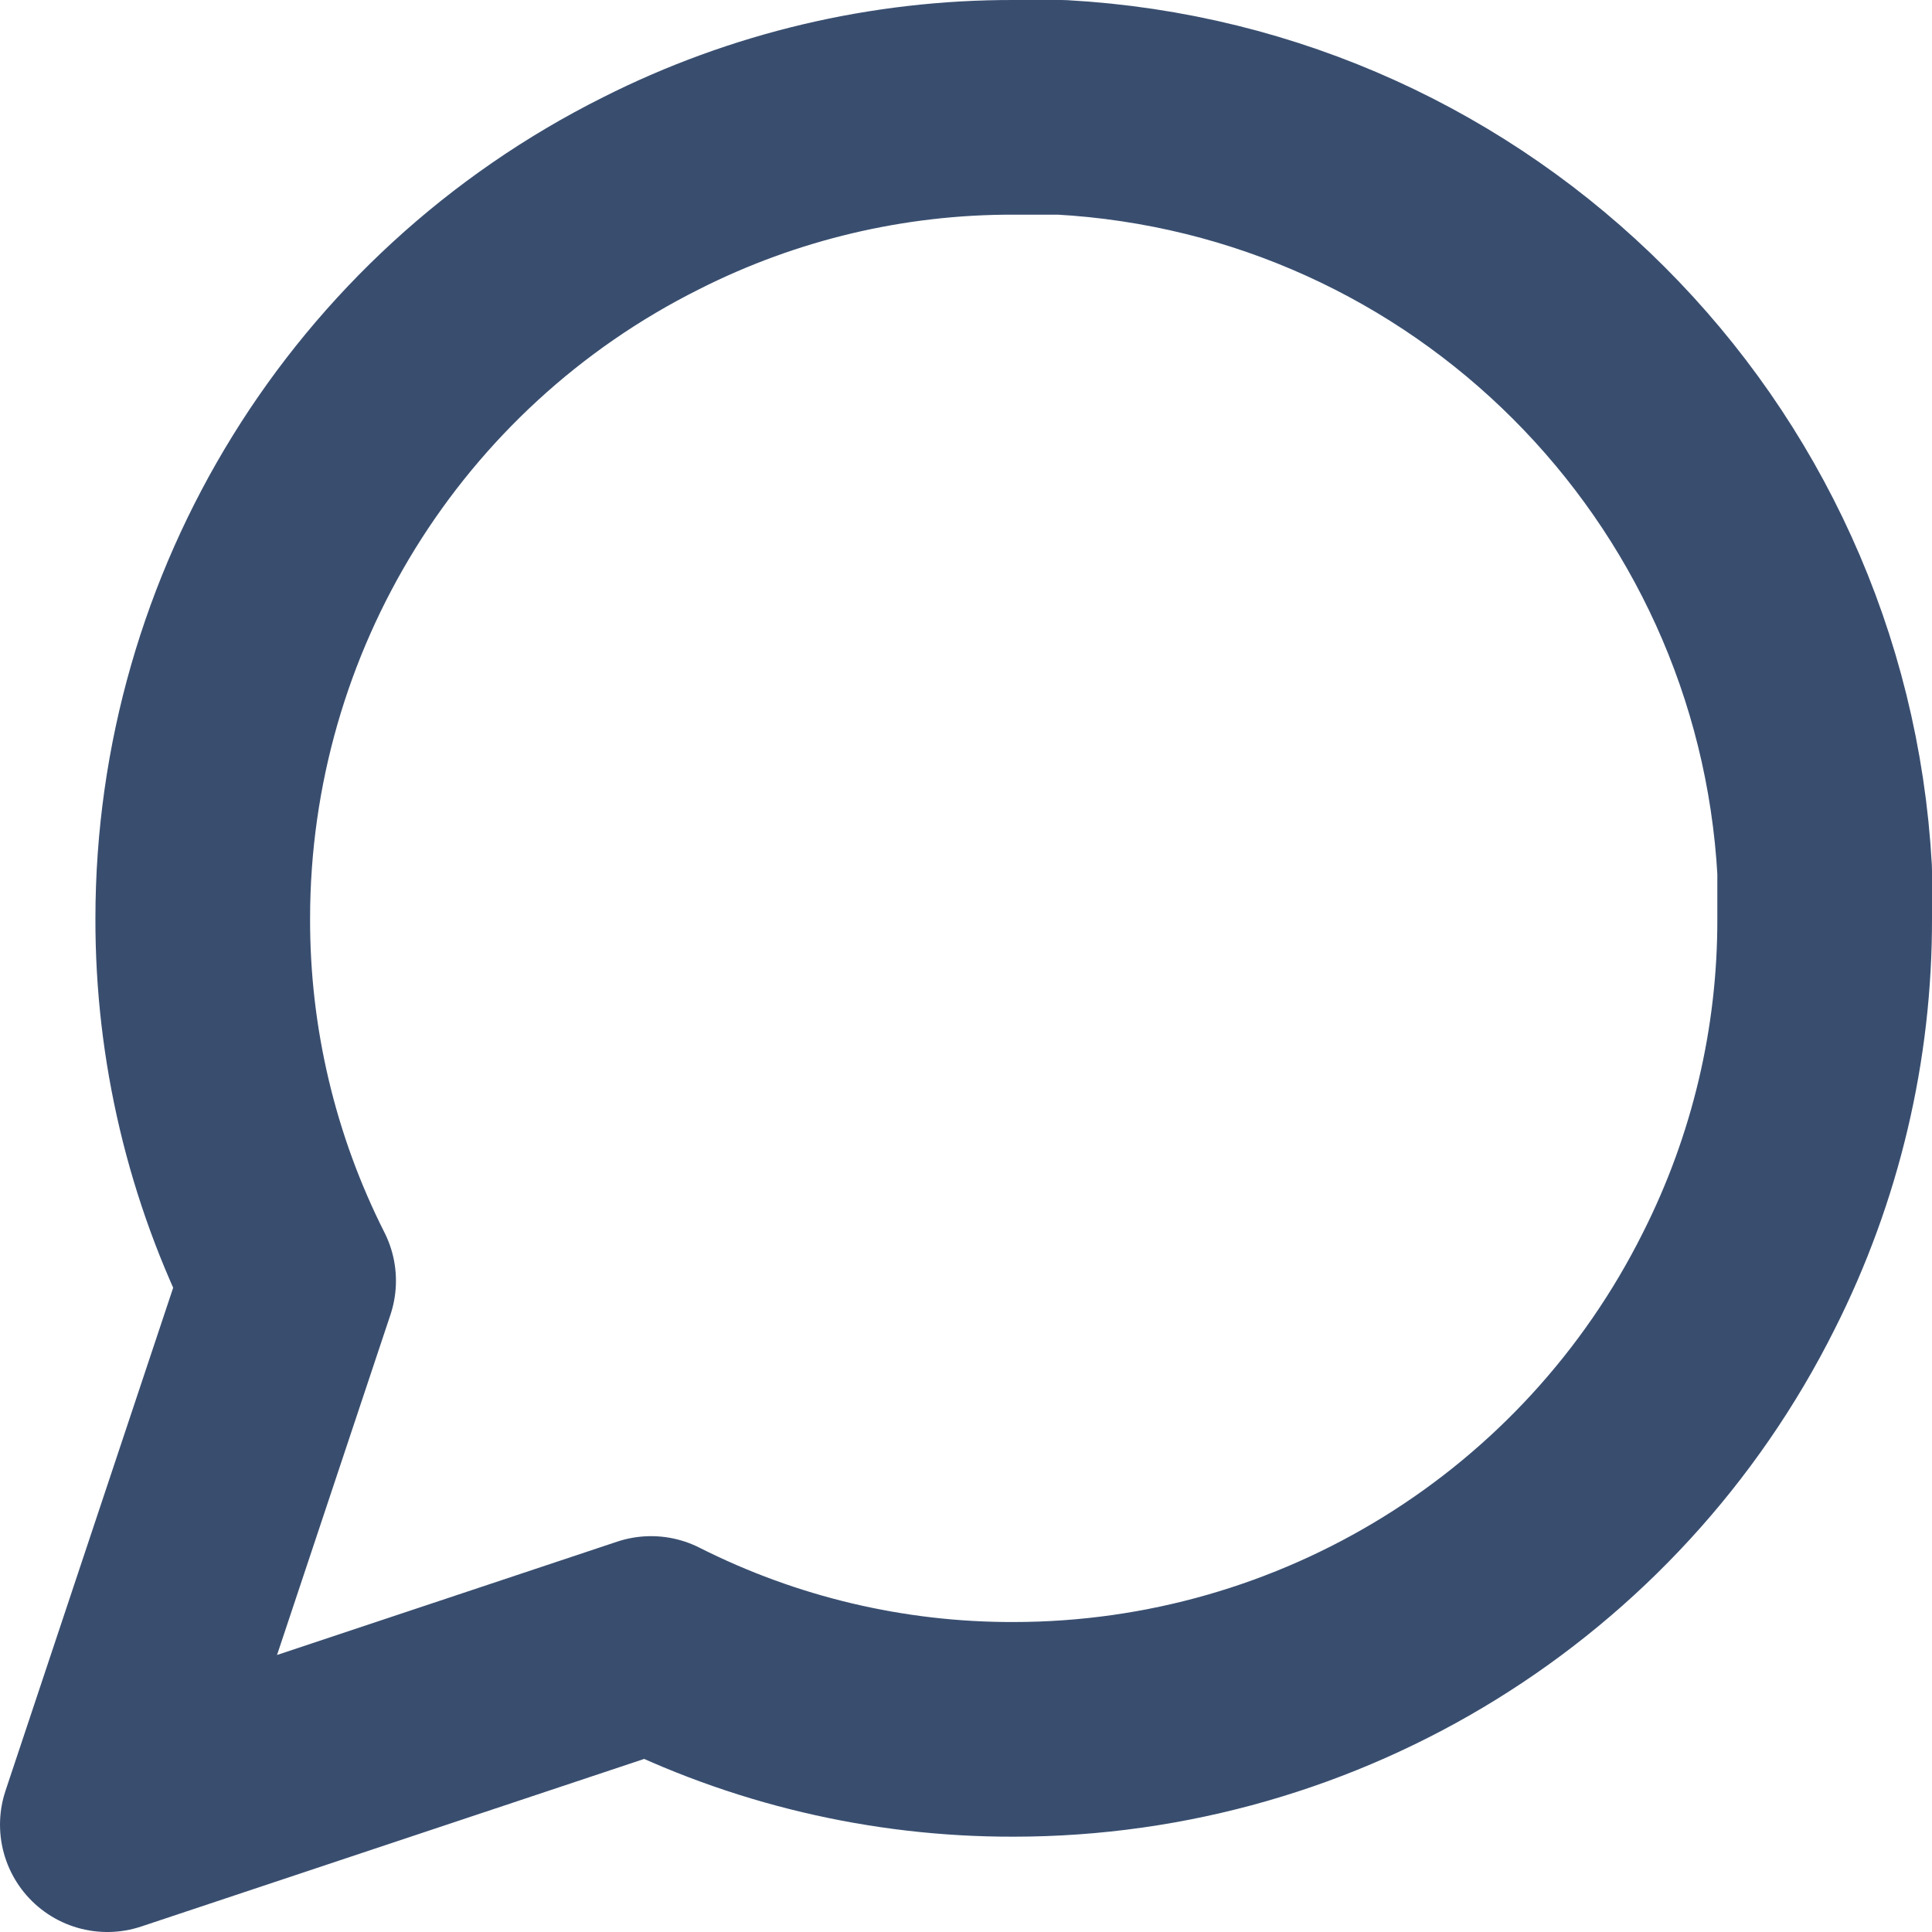
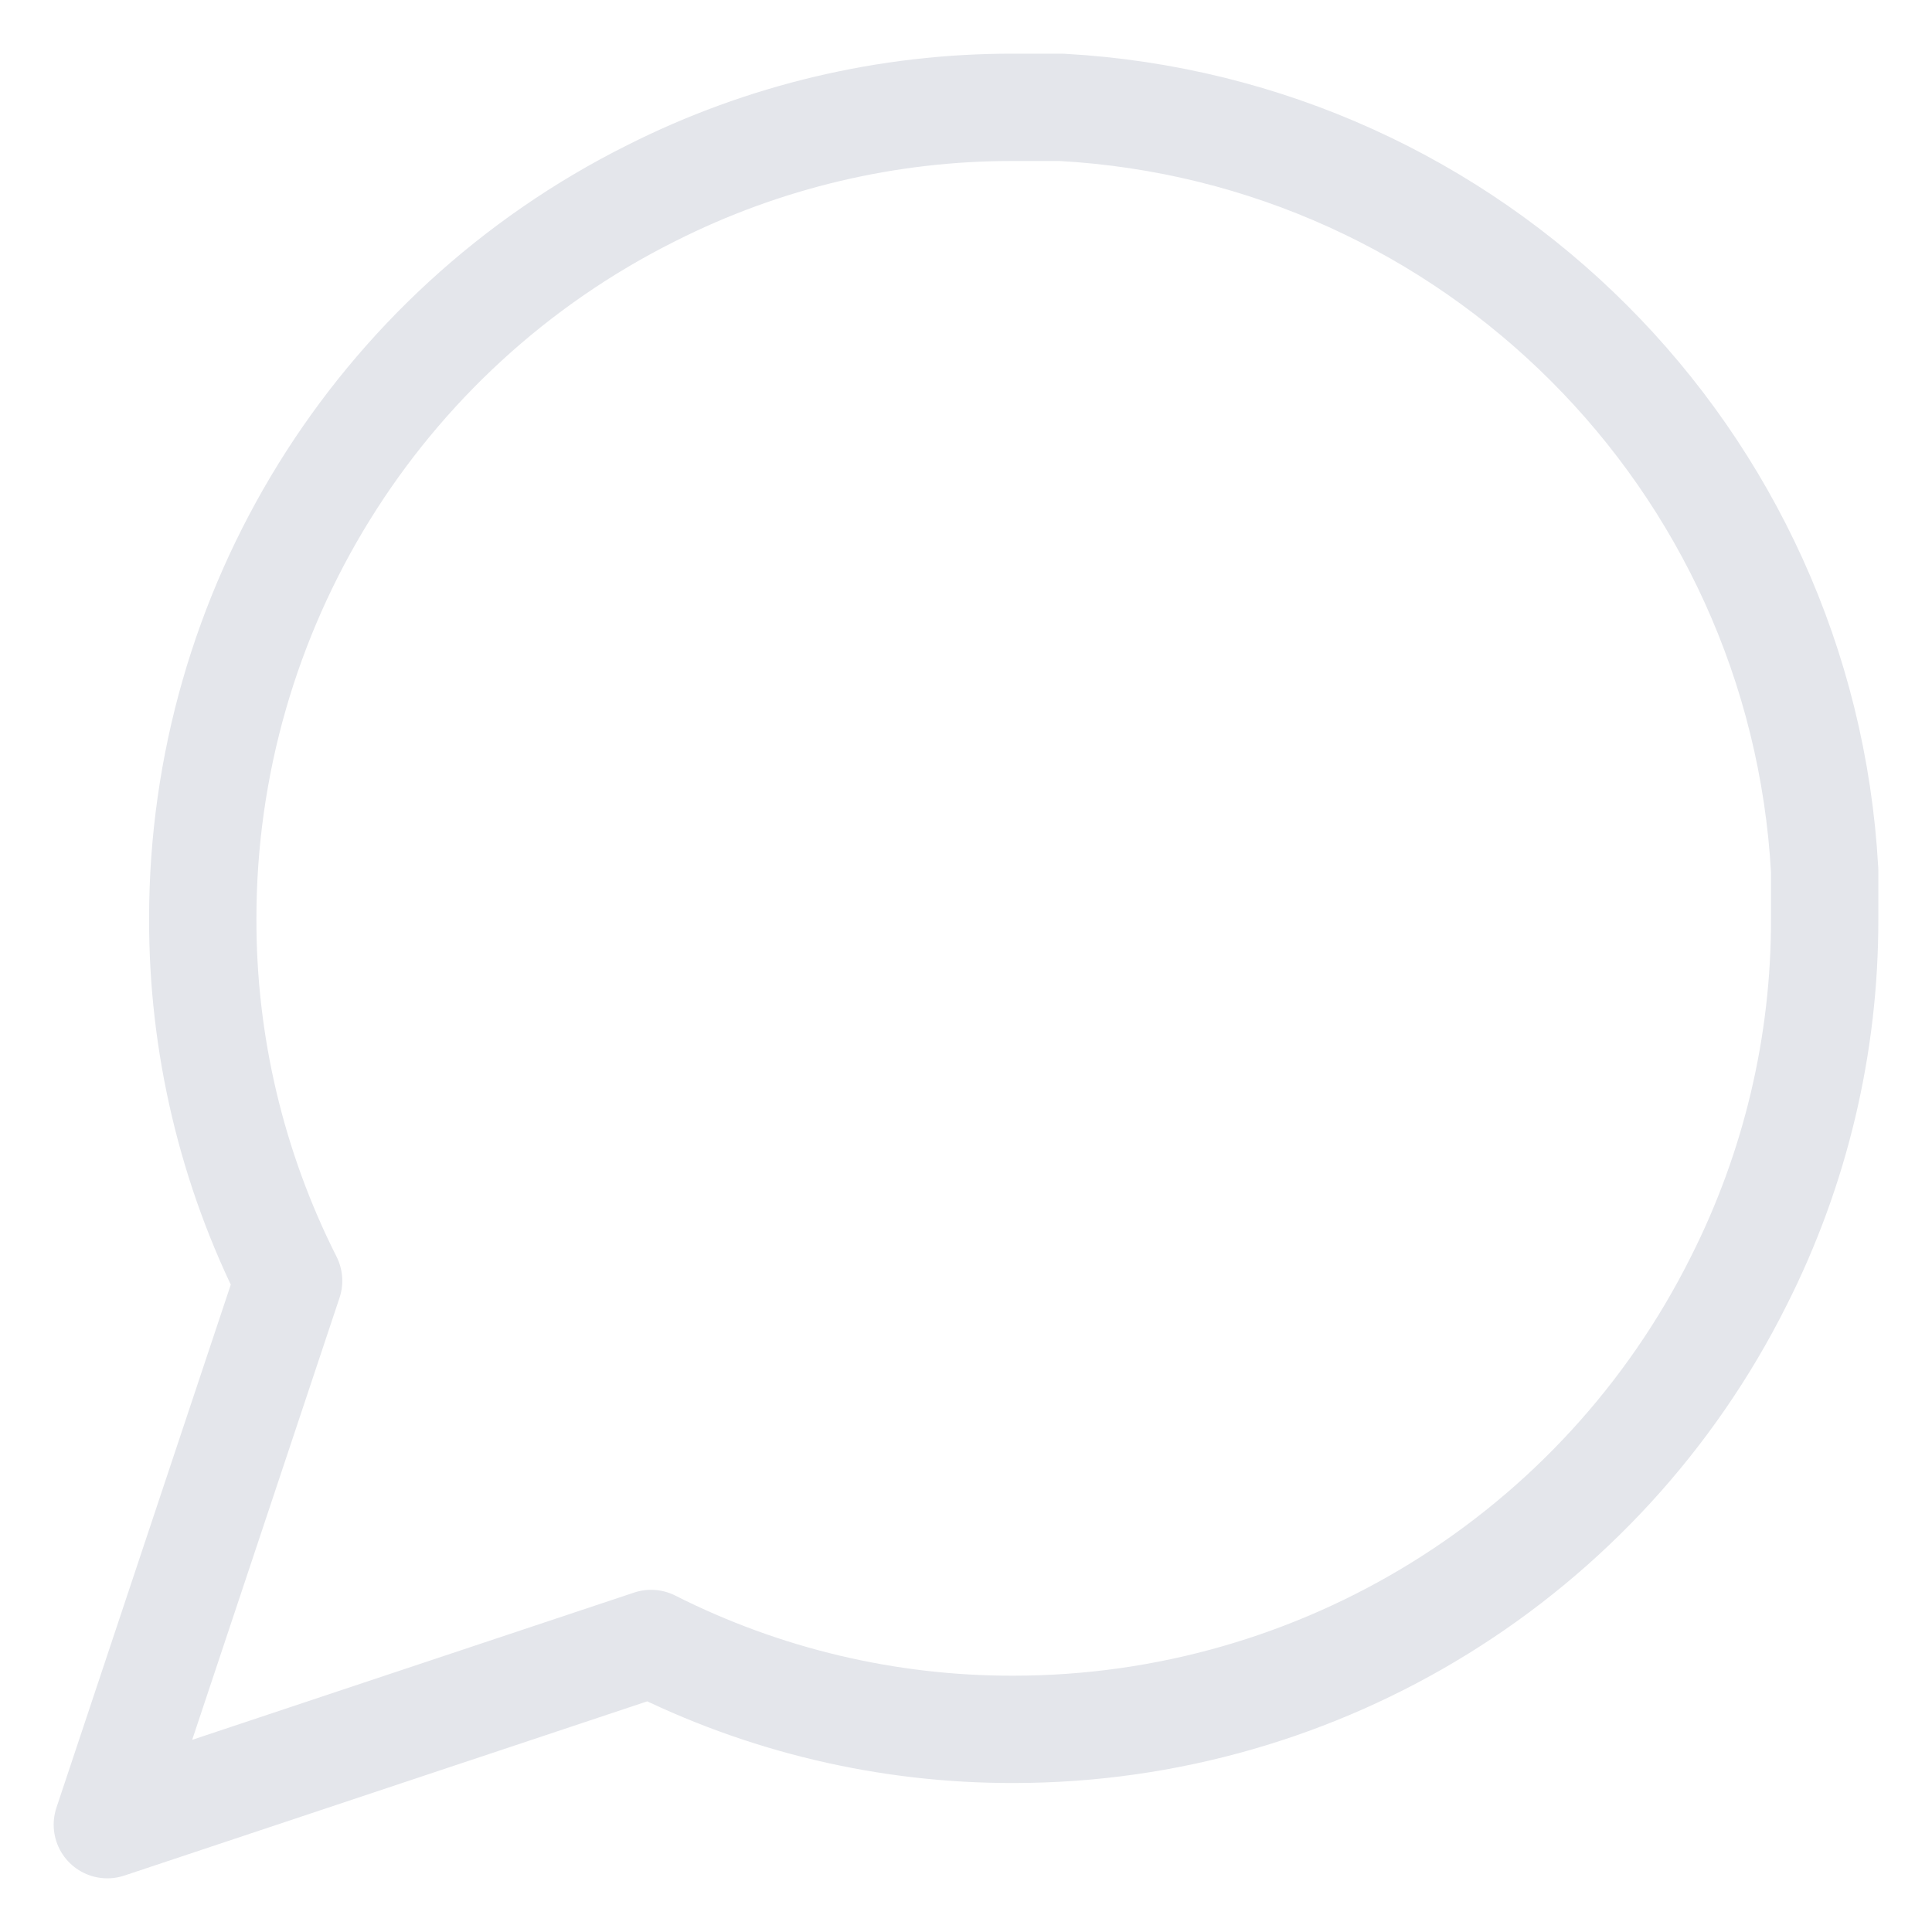
<svg xmlns="http://www.w3.org/2000/svg" width="18" height="18" viewBox="0 0 18 18">
-   <path id="message-circle" d="M19,10.556a7.449,7.449,0,0,1-.8,3.378,7.556,7.556,0,0,1-6.756,4.178,7.449,7.449,0,0,1-3.378-.8L3,19l1.689-5.067a7.449,7.449,0,0,1-.8-3.378A7.556,7.556,0,0,1,8.067,3.8,7.449,7.449,0,0,1,11.444,3h.444A7.538,7.538,0,0,1,19,10.111Z" transform="translate(-2 -2)" fill="none" stroke="#394e6f" stroke-linecap="round" stroke-linejoin="round" stroke-width="2" />
+   <path id="message-circle" d="M19,10.556a7.449,7.449,0,0,1-.8,3.378,7.556,7.556,0,0,1-6.756,4.178,7.449,7.449,0,0,1-3.378-.8L3,19l1.689-5.067a7.449,7.449,0,0,1-.8-3.378A7.556,7.556,0,0,1,8.067,3.8,7.449,7.449,0,0,1,11.444,3h.444A7.538,7.538,0,0,1,19,10.111Z" transform="translate(-2 -2)" fill="none" stroke="#e4e6eb" stroke-linecap="round" stroke-linejoin="round" stroke-width="1" />
</svg>
